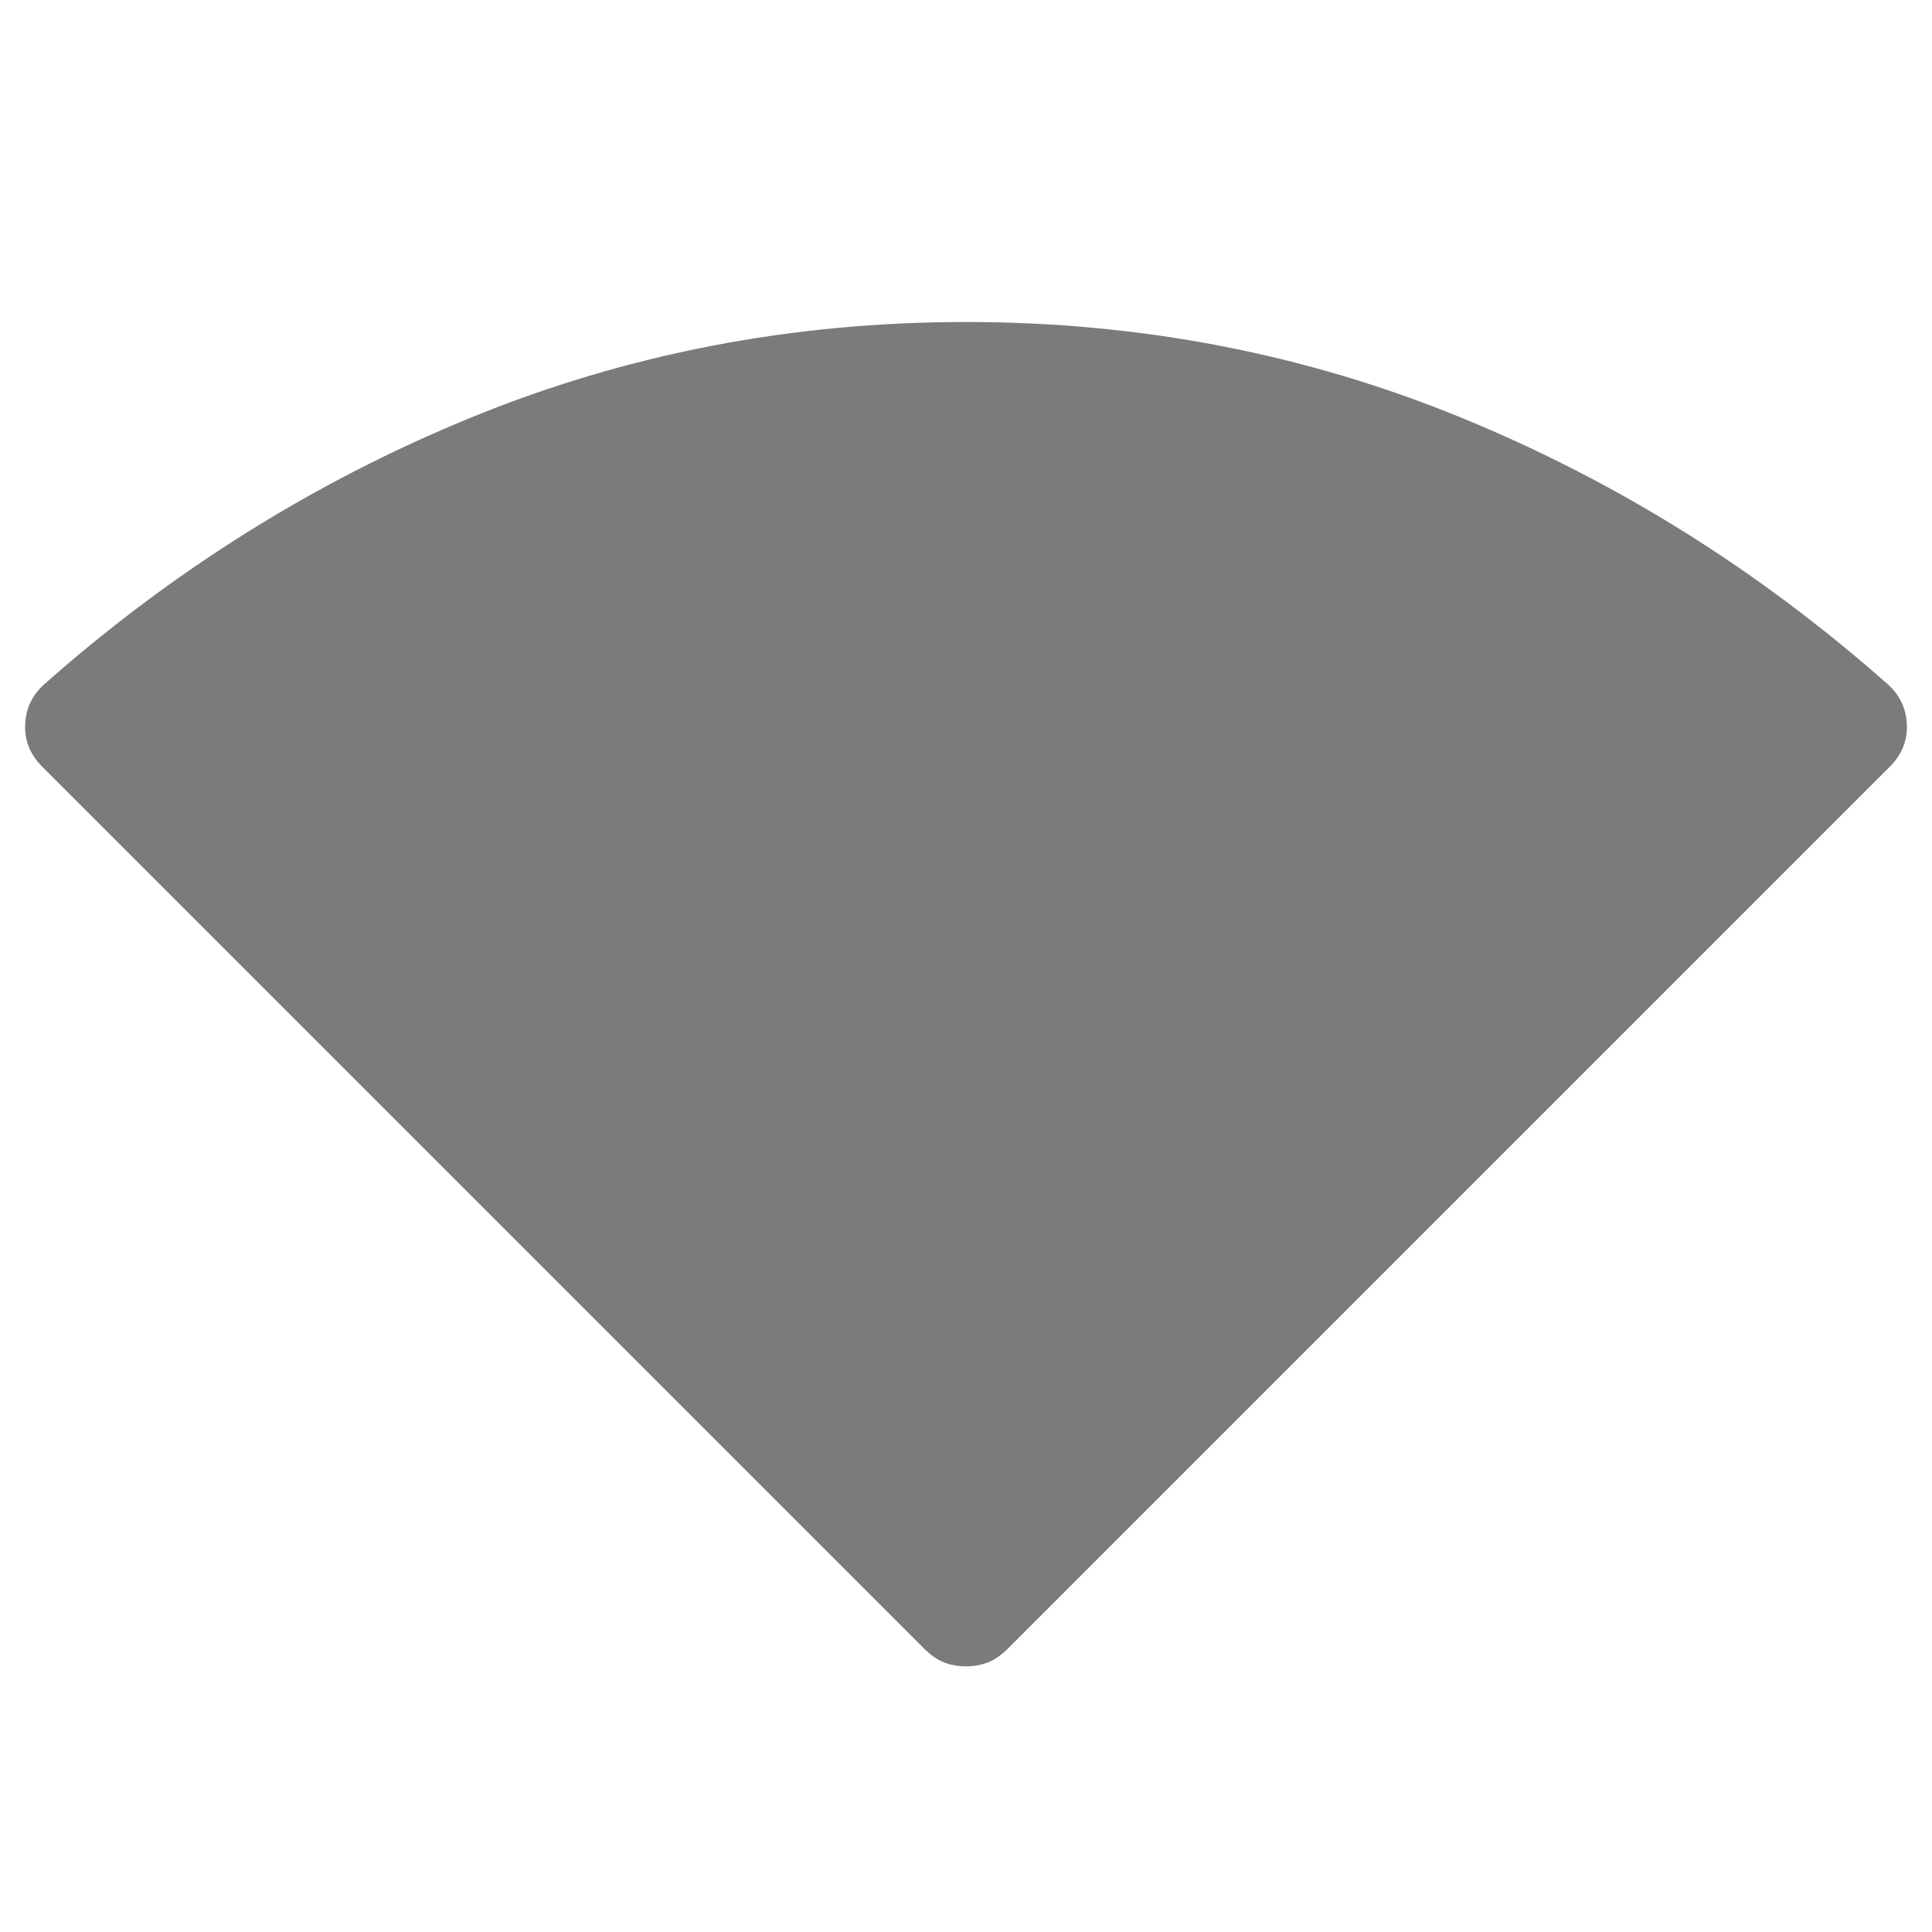
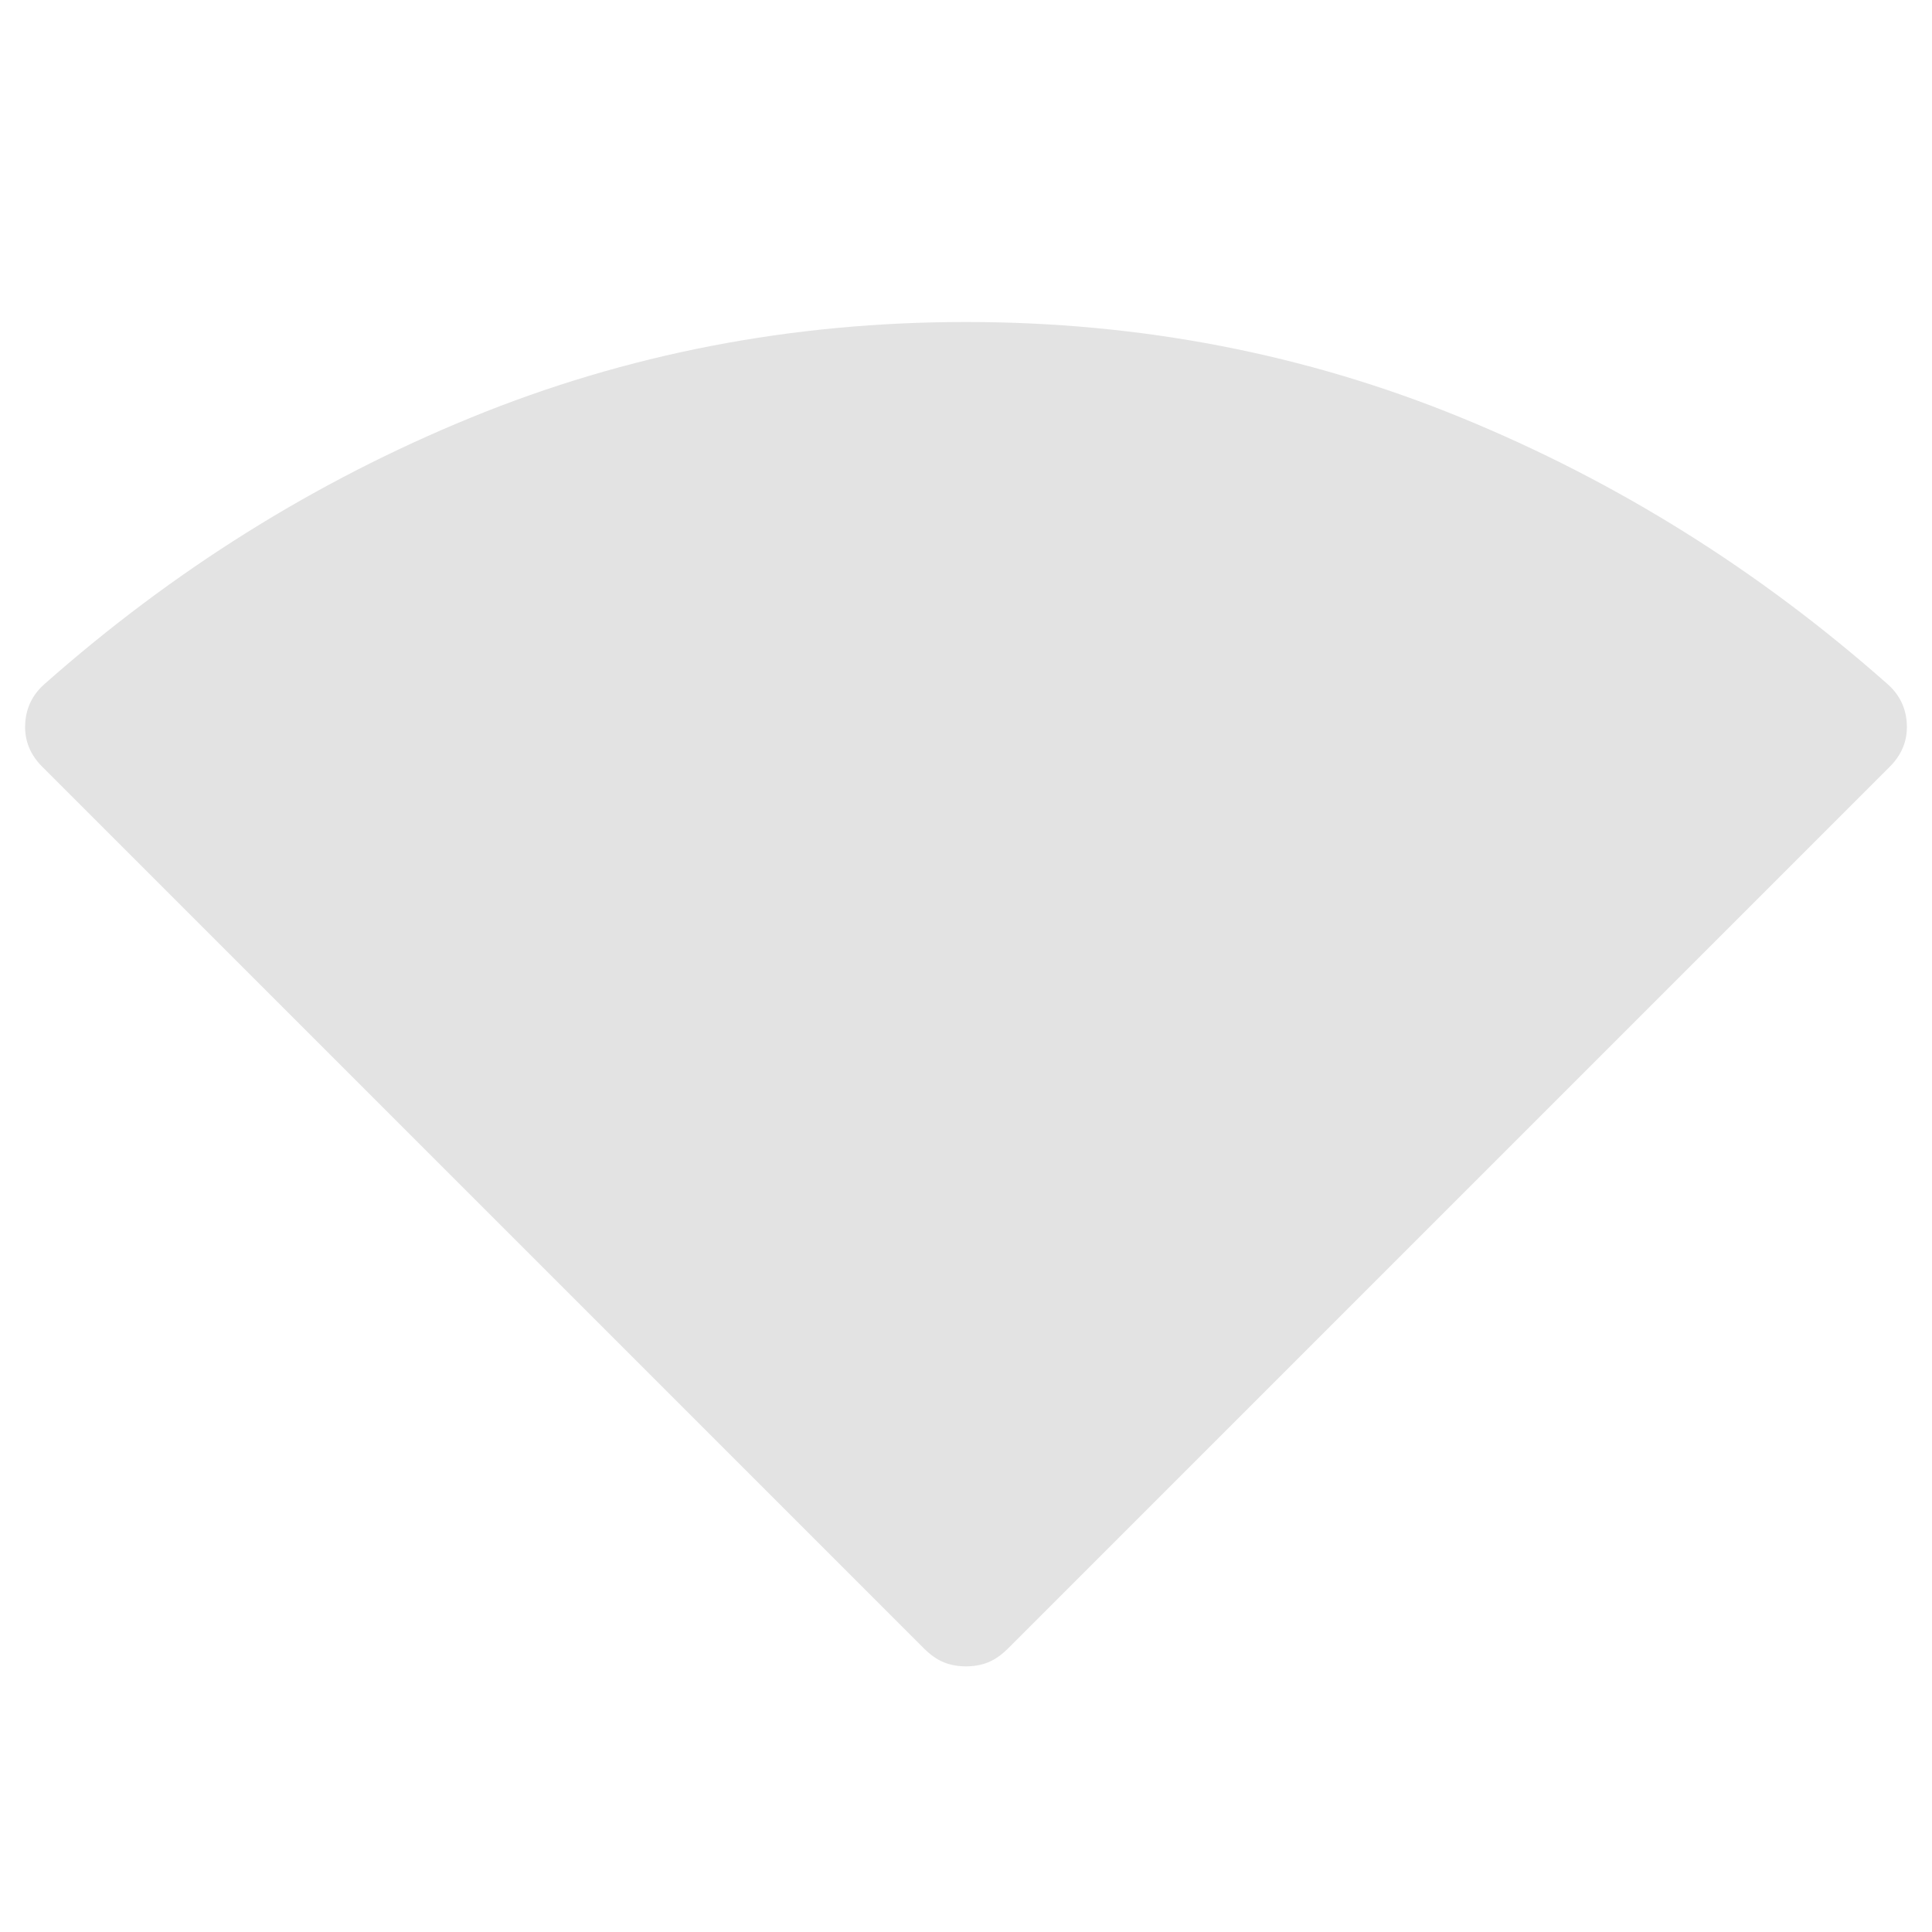
- <svg xmlns="http://www.w3.org/2000/svg" fill="#7a7b7c" height="48" viewBox="0 -960 960 960" width="48">
+ <svg xmlns="http://www.w3.org/2000/svg" fill="#e3e3e3" height="1em" viewBox="0 -960 960 960" width="1em">
  <path d="M480-132q-6 0-11-2t-10-7L21-579q-9-9-8.5-21t9.5-20q96-85 212-132.5T480-800q130 0 246 47.5T938-620q9 8 9.5 20t-8.5 21L501-141q-5 5-10 7t-11 2Z" />
</svg>
